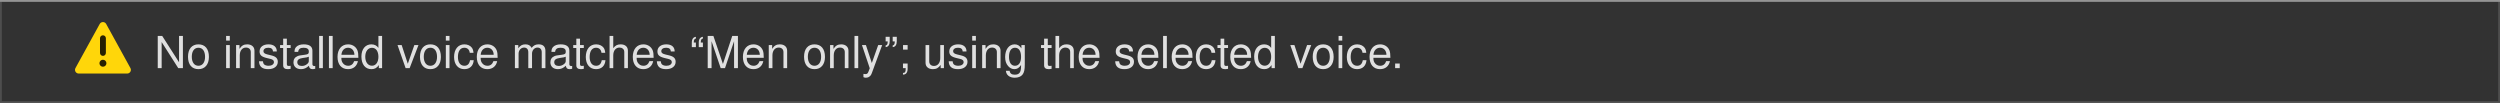
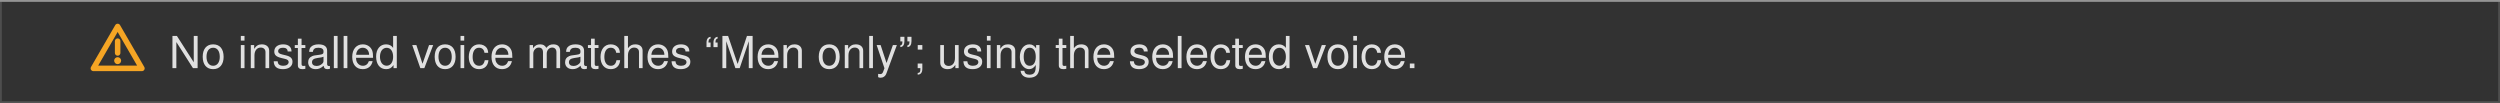
<svg xmlns="http://www.w3.org/2000/svg" width="680" height="28" viewBox="0 0 680 28" role="img" aria-labelledby="title desc" font-family="-apple-system, BlinkMacSystemFont, 'SF Pro Text', 'Helvetica Neue', Helvetica, Arial, sans-serif">
  <defs>
    <clipPath id="clip1">
      <rect x="0" y="0" width="680" height="28" />
    </clipPath>
  </defs>
  <rect x="0" y="0" width="680" height="28" fill="#323232" />
  <g clip-path="url(#clip1)">
    <path d="M0 0.25H680" stroke-width="0.5" stroke="#838383" />
-     <path d="M28 7L34.6 19H21.4Z" stroke="#ffd60a" stroke-width="2" stroke-linejoin="round" fill="#ffd60a" />
-     <rect x="27.2" y="9.6" width="1.6" height="5.6" rx="0.8" fill="#000000" fill-opacity="0.85" />
-     <circle cx="28" cy="17.2" r="0.95" fill="#000000" fill-opacity="0.85" />
-     <text x="42" y="18.53" font-size="12" style="font-variant-numeric:tabular-nums" textLength="364.48" lengthAdjust="spacingAndGlyphs" fill="#ffffff" opacity="0.85">No installed voice matches “Men only”; using the selected voice.</text>
+     <path d="M32 7.2L38.6 18.6L25.4 18.6Z" fill="none" stroke-width="1.5" stroke="#f5a524" stroke-linecap="round" stroke-linejoin="round" />
+     <path d="M32 11.2L32 14.4" fill="none" stroke-width="1.5" stroke="#f5a524" stroke-linecap="round" stroke-linejoin="round" />
+     <circle cx="32" cy="16.5" r="0.95" fill="#f5a524" />
+     <text x="46" y="18.53" font-size="12" style="font-variant-numeric:tabular-nums" textLength="364.48" lengthAdjust="spacingAndGlyphs" fill="#ffffff" opacity="0.85">No installed voice matches “Men only”; using the selected voice.</text>
  </g>
  <rect x="0.25" y="0.25" width="679.5" height="27.5" fill="none" stroke-width="0.5" stroke="#ffffff" stroke-opacity="0.14" />
</svg>
